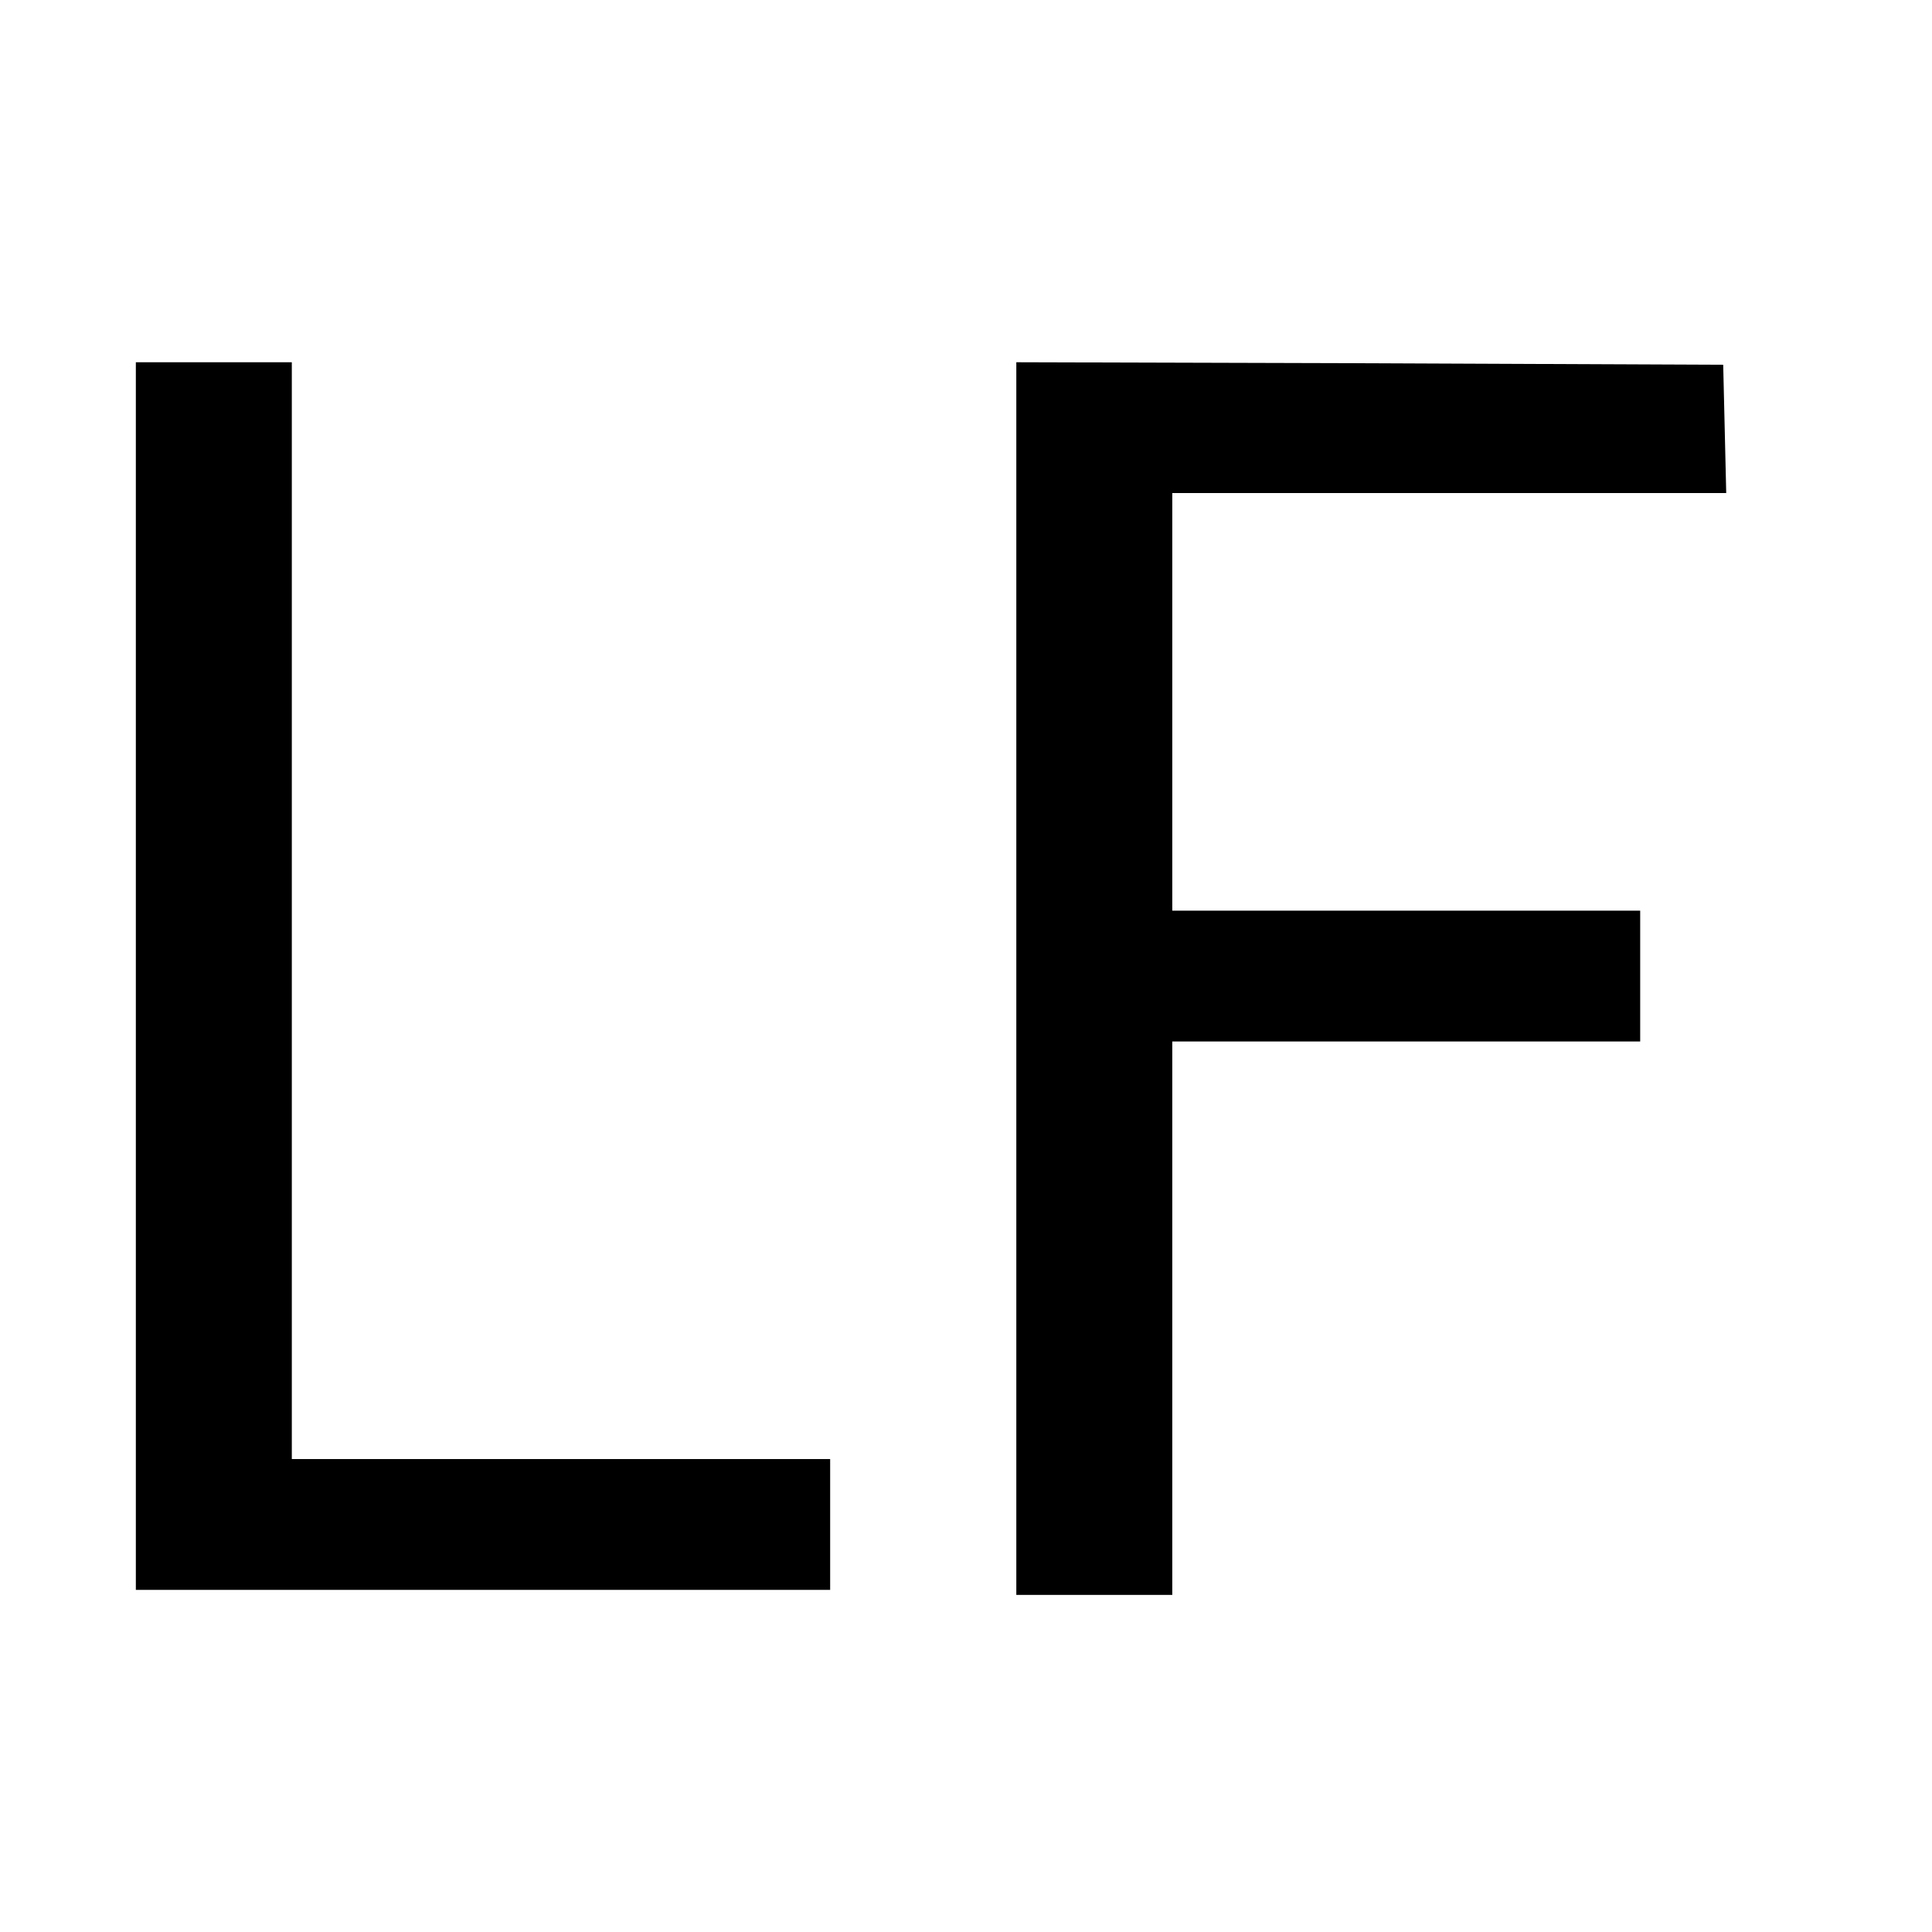
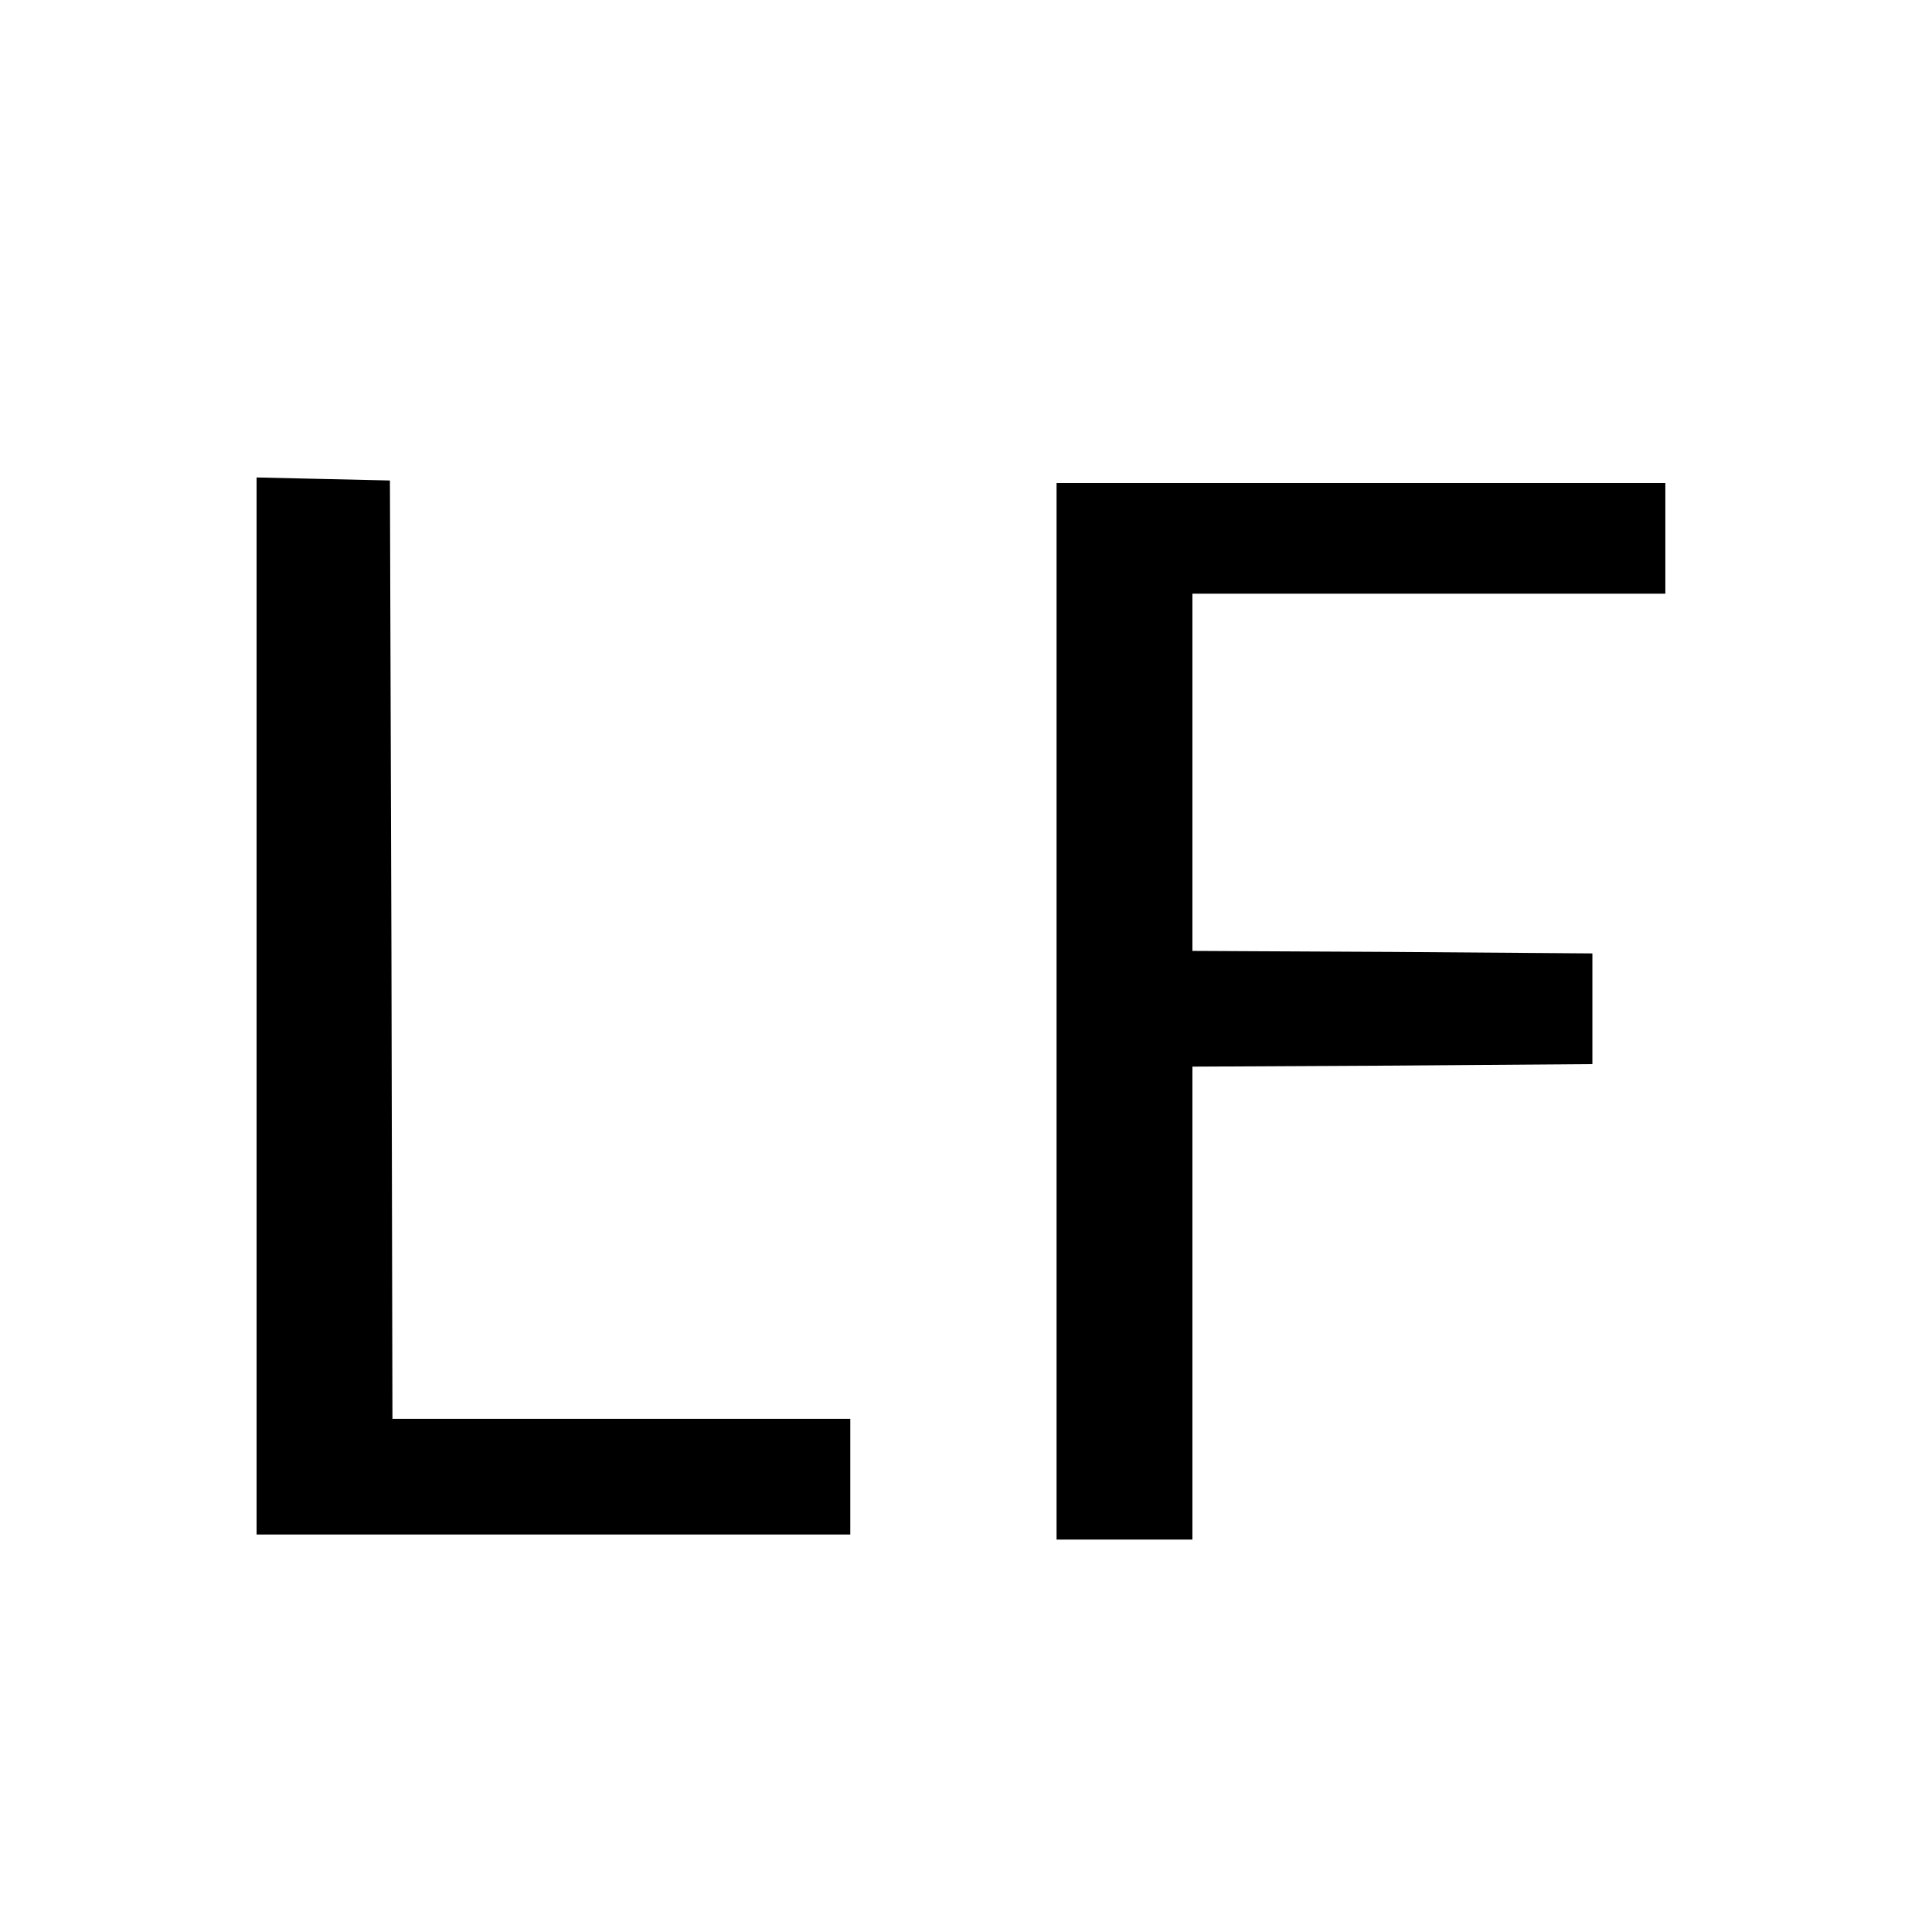
<svg xmlns="http://www.w3.org/2000/svg" version="1.0" width="384pt" height="384pt" viewBox="0 0 384 384" preserveAspectRatio="xMidYMid meet">
  <g transform="translate(0,384) scale(0.1,-0.1)" fill="#000000" stroke="none">
-     <path d="M270 1900 l0 -1220 690 0 690 0 0 130 0 130 -535 0 -535 0 0 1090 0 1090 -155 0 -155 0 0 -1220z" />
-     <path d="M2020 1895 l0 -1225 155 0 155 0 0 550 0 550 465 0 465 0 0 130 0 130 -465 0 -465 0 0 415 0 415 550 0 551 0 -3 128 -3 127 -702 3 -703 2 0 -1225z" />
+     <path d="M510 1840 l0 -1050 590 0 590 0 0 115 0 115 -455 0 -455 0 -2 933 -3 932 -132 3 -133 3 0 -1051z" />
+     <path d="M2100 1830 l0 -1050 135 0 135 0 0 470 0 470 398 2 397 3 0 110 0 110 -397 3 -398 2 0 355 0 355 470 0 470 0 0 110 0 110 -605 0 -605 0 0 -1050z" />
  </g>
</svg>
